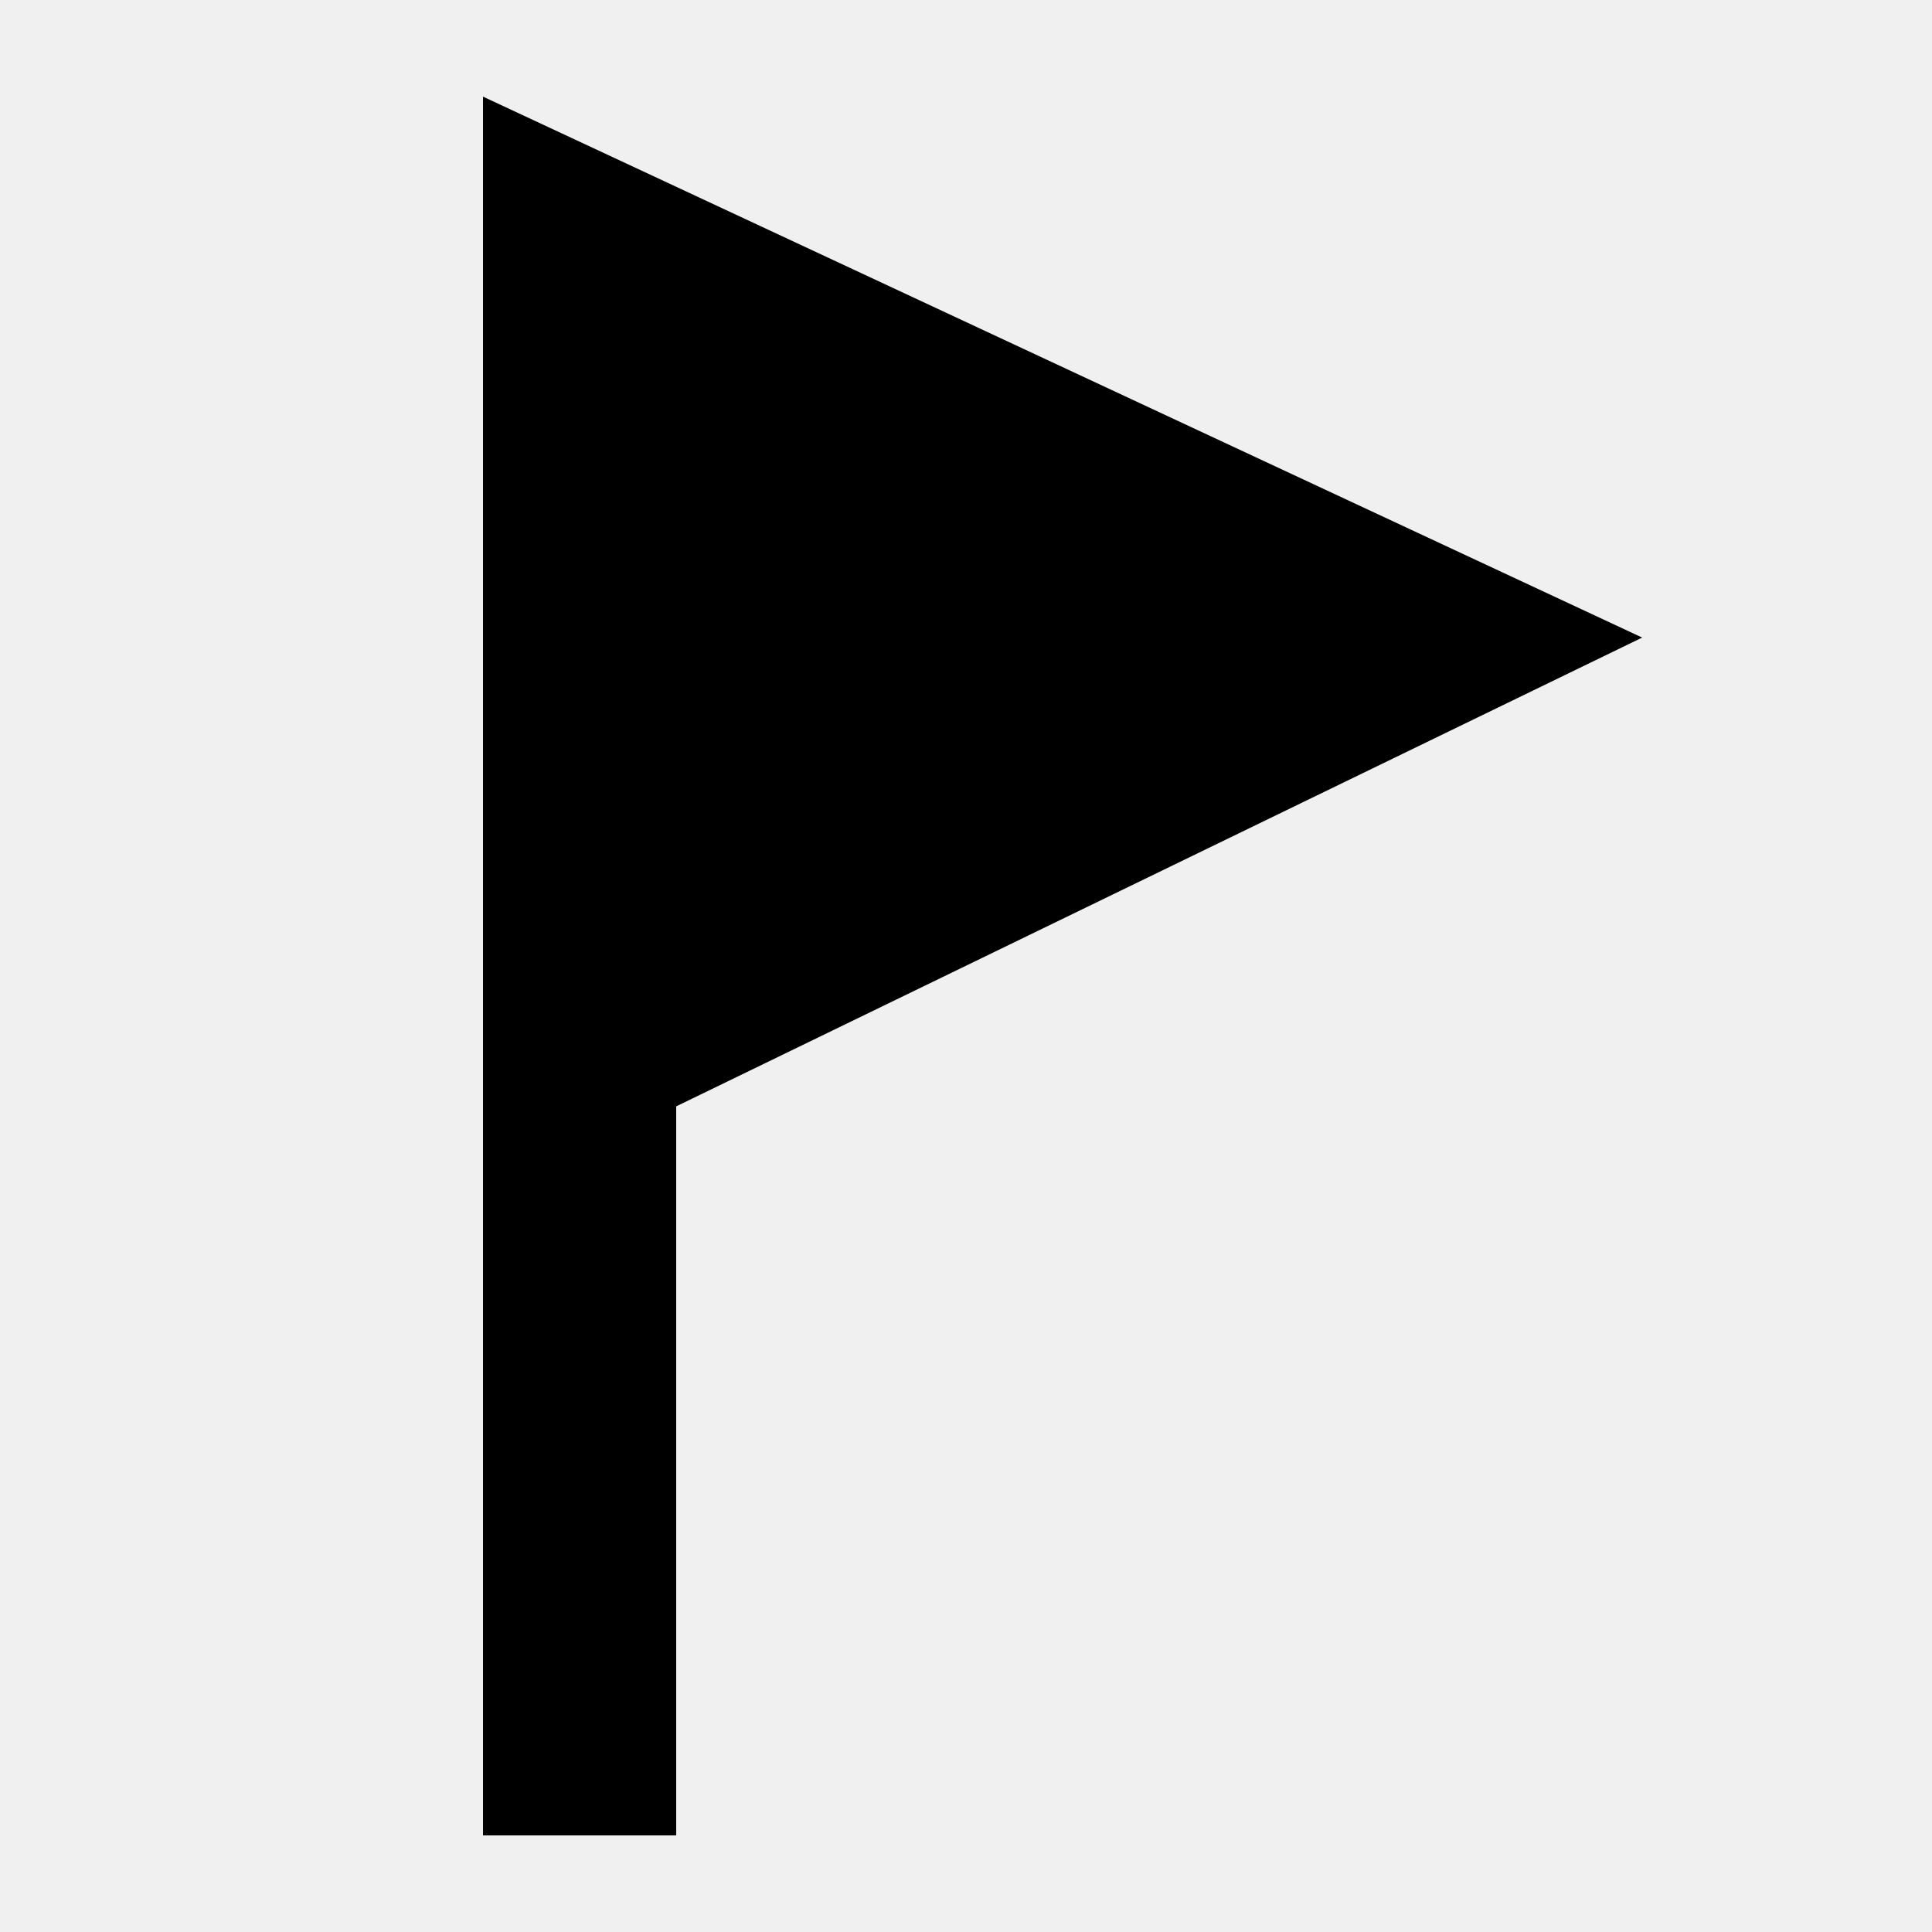
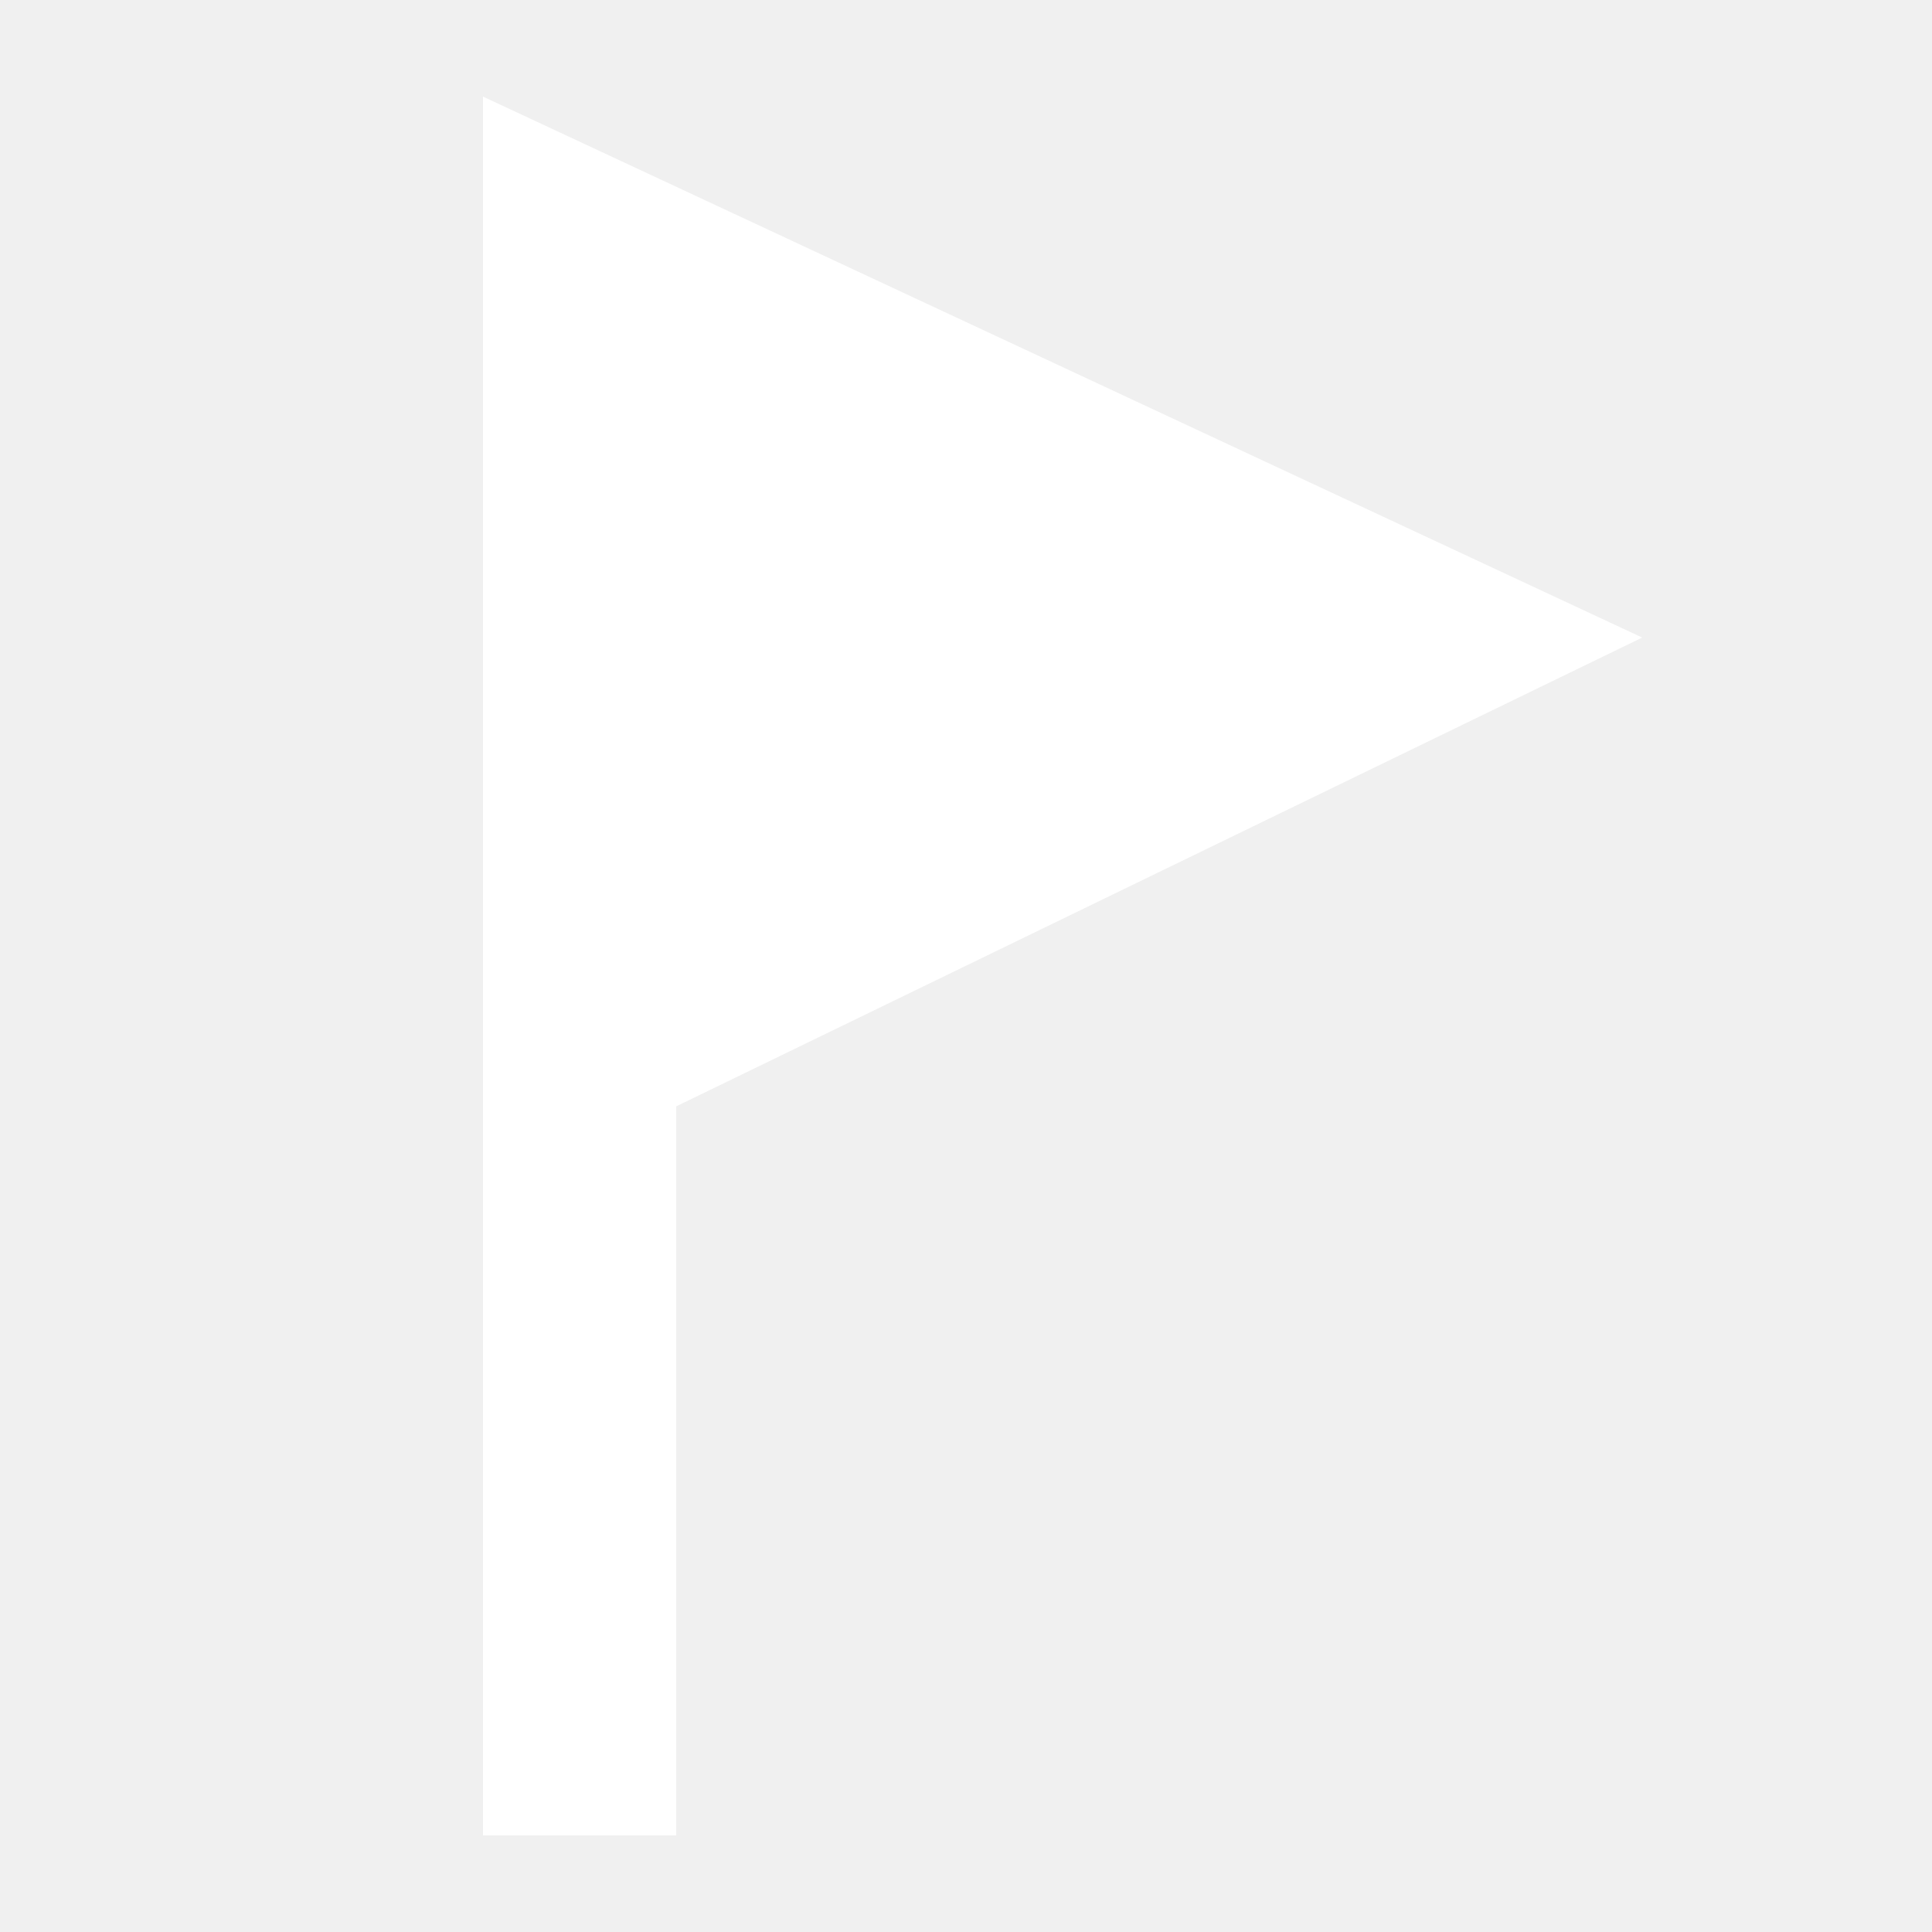
<svg xmlns="http://www.w3.org/2000/svg" id="Report" width="20" height="20" viewBox="0 0 20 20">
  <rect id="Rectangle_6366" data-name="Rectangle 6366" width="20" height="20" fill="none" />
-   <path id="Tracé_1655" data-name="Tracé 1655" d="M-143,6.6-155,1V19h2V11.453Z" transform="translate(160)" />
+   <path id="Tracé_1655" data-name="Tracé 1655" d="M-143,6.6-155,1V19h2V11.453Z" transform="translate(160)" fill="#fff" />
</svg>
